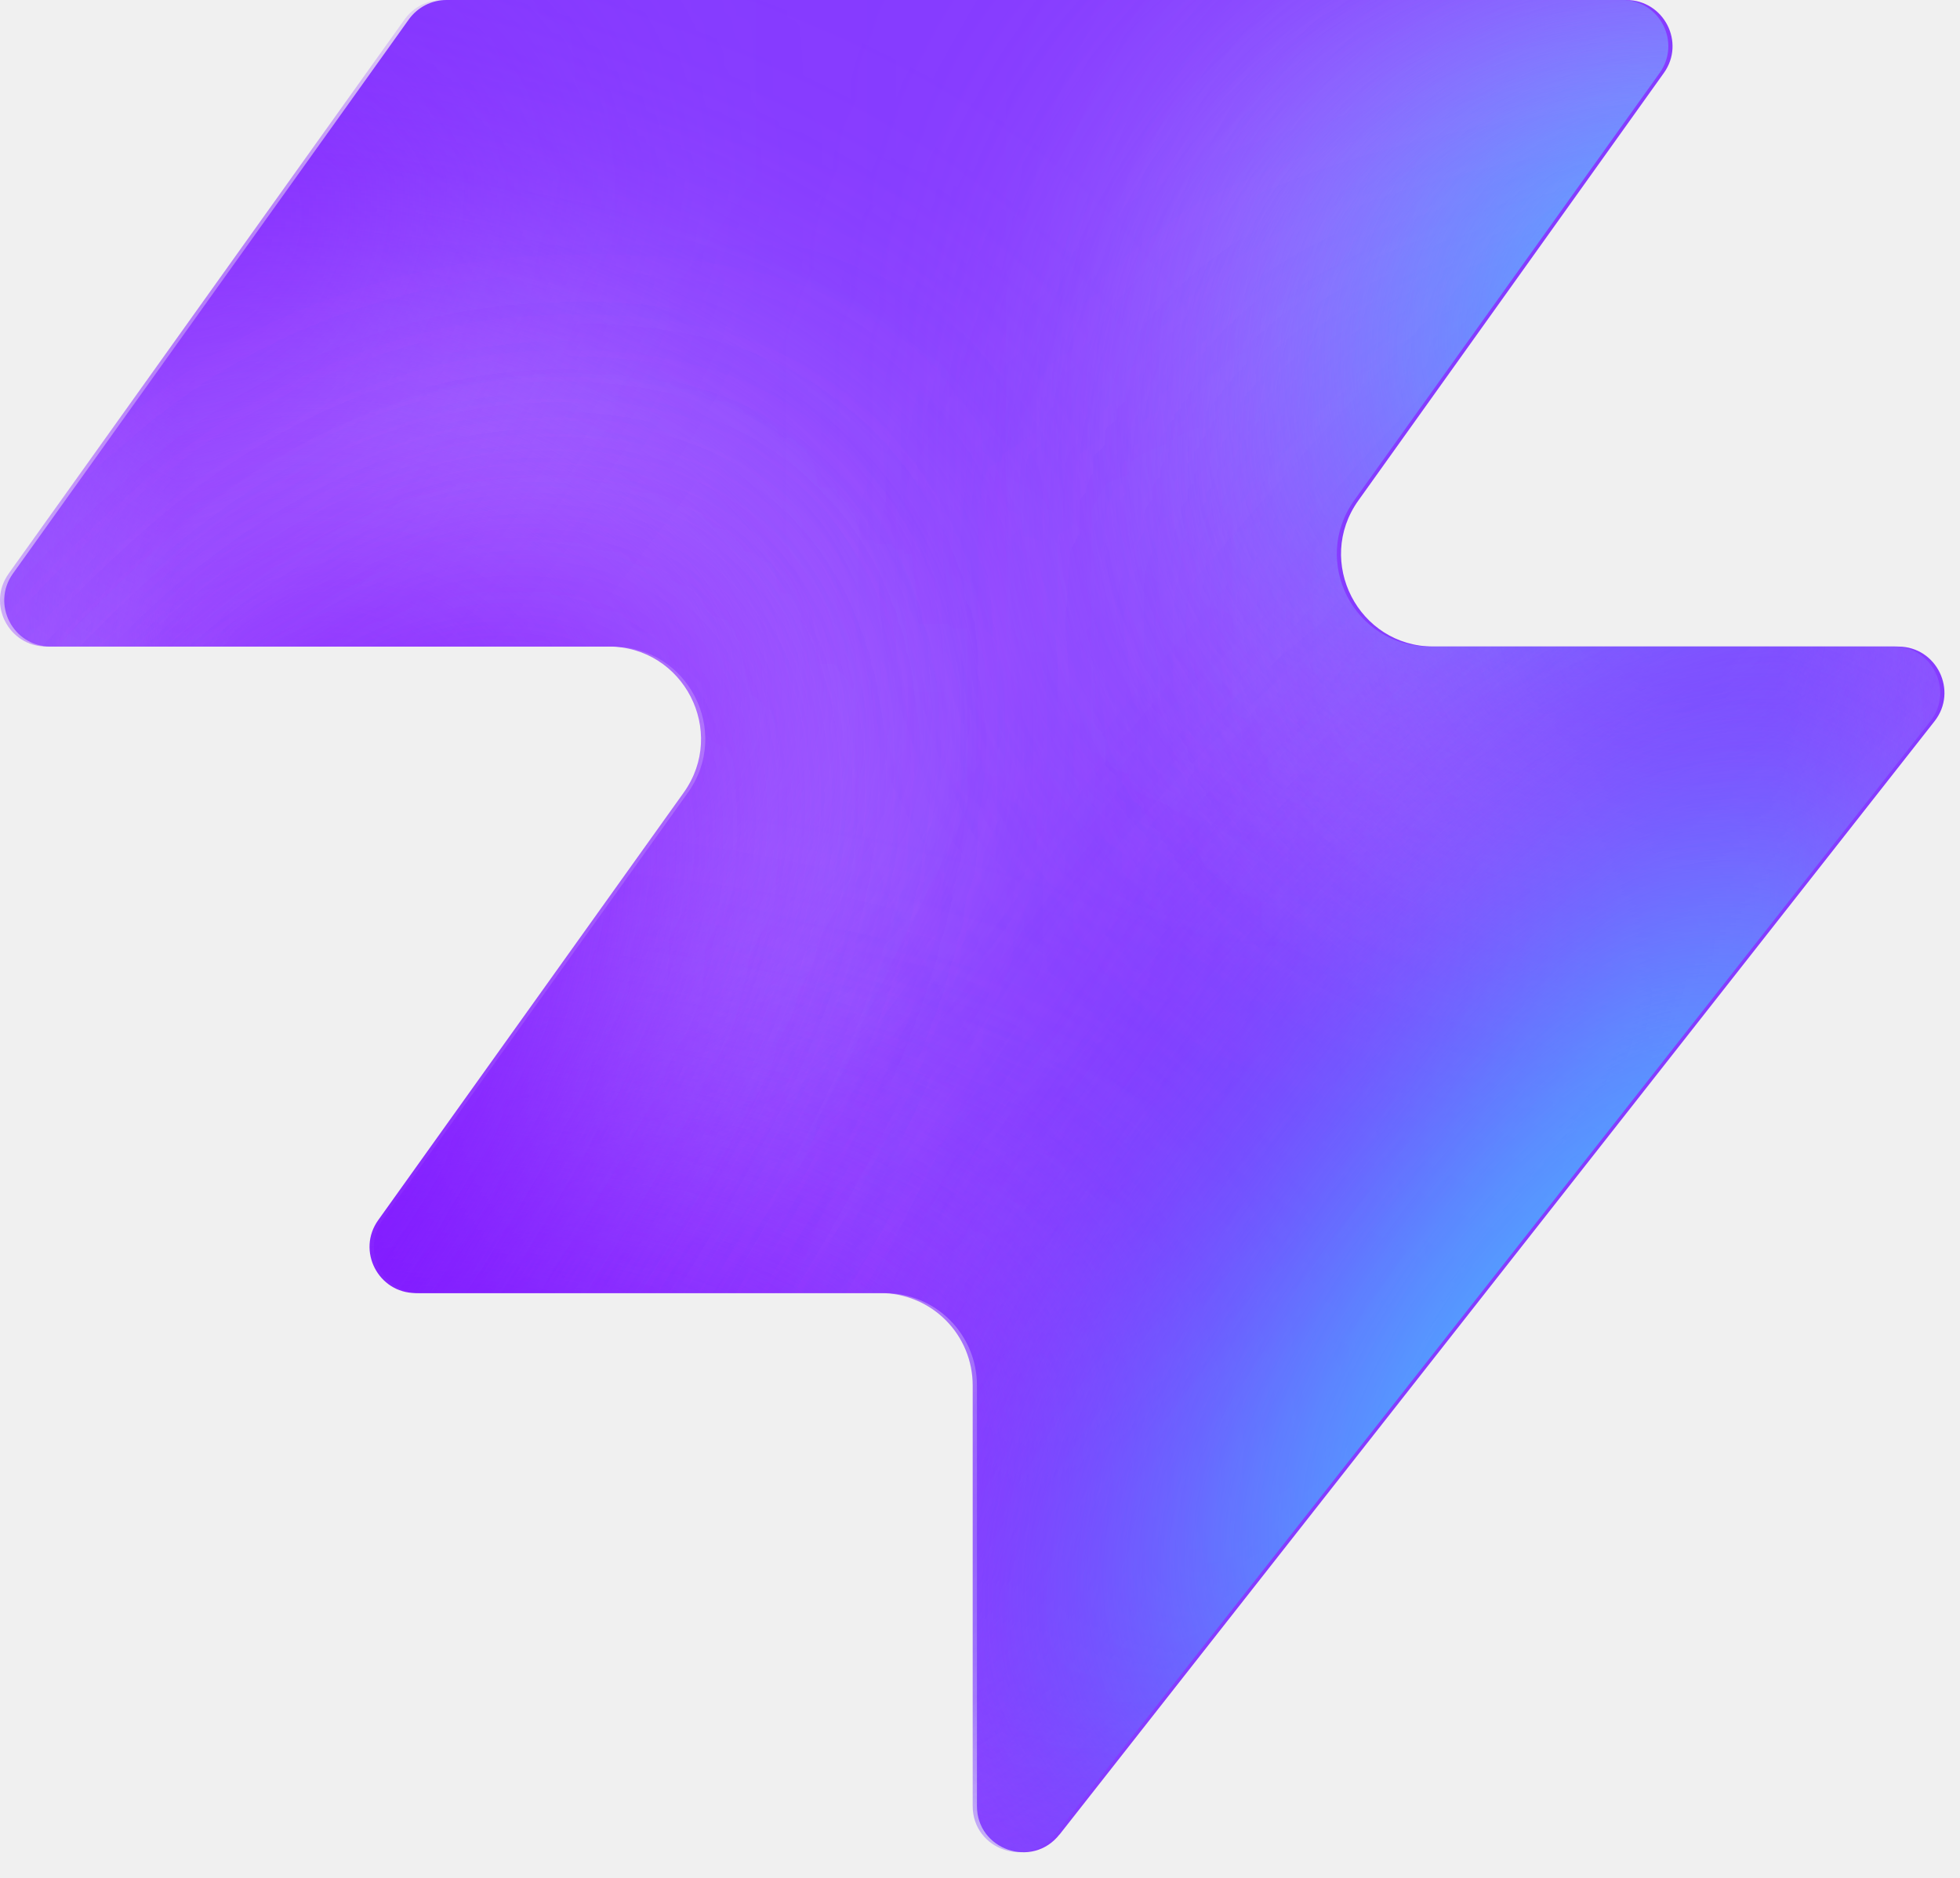
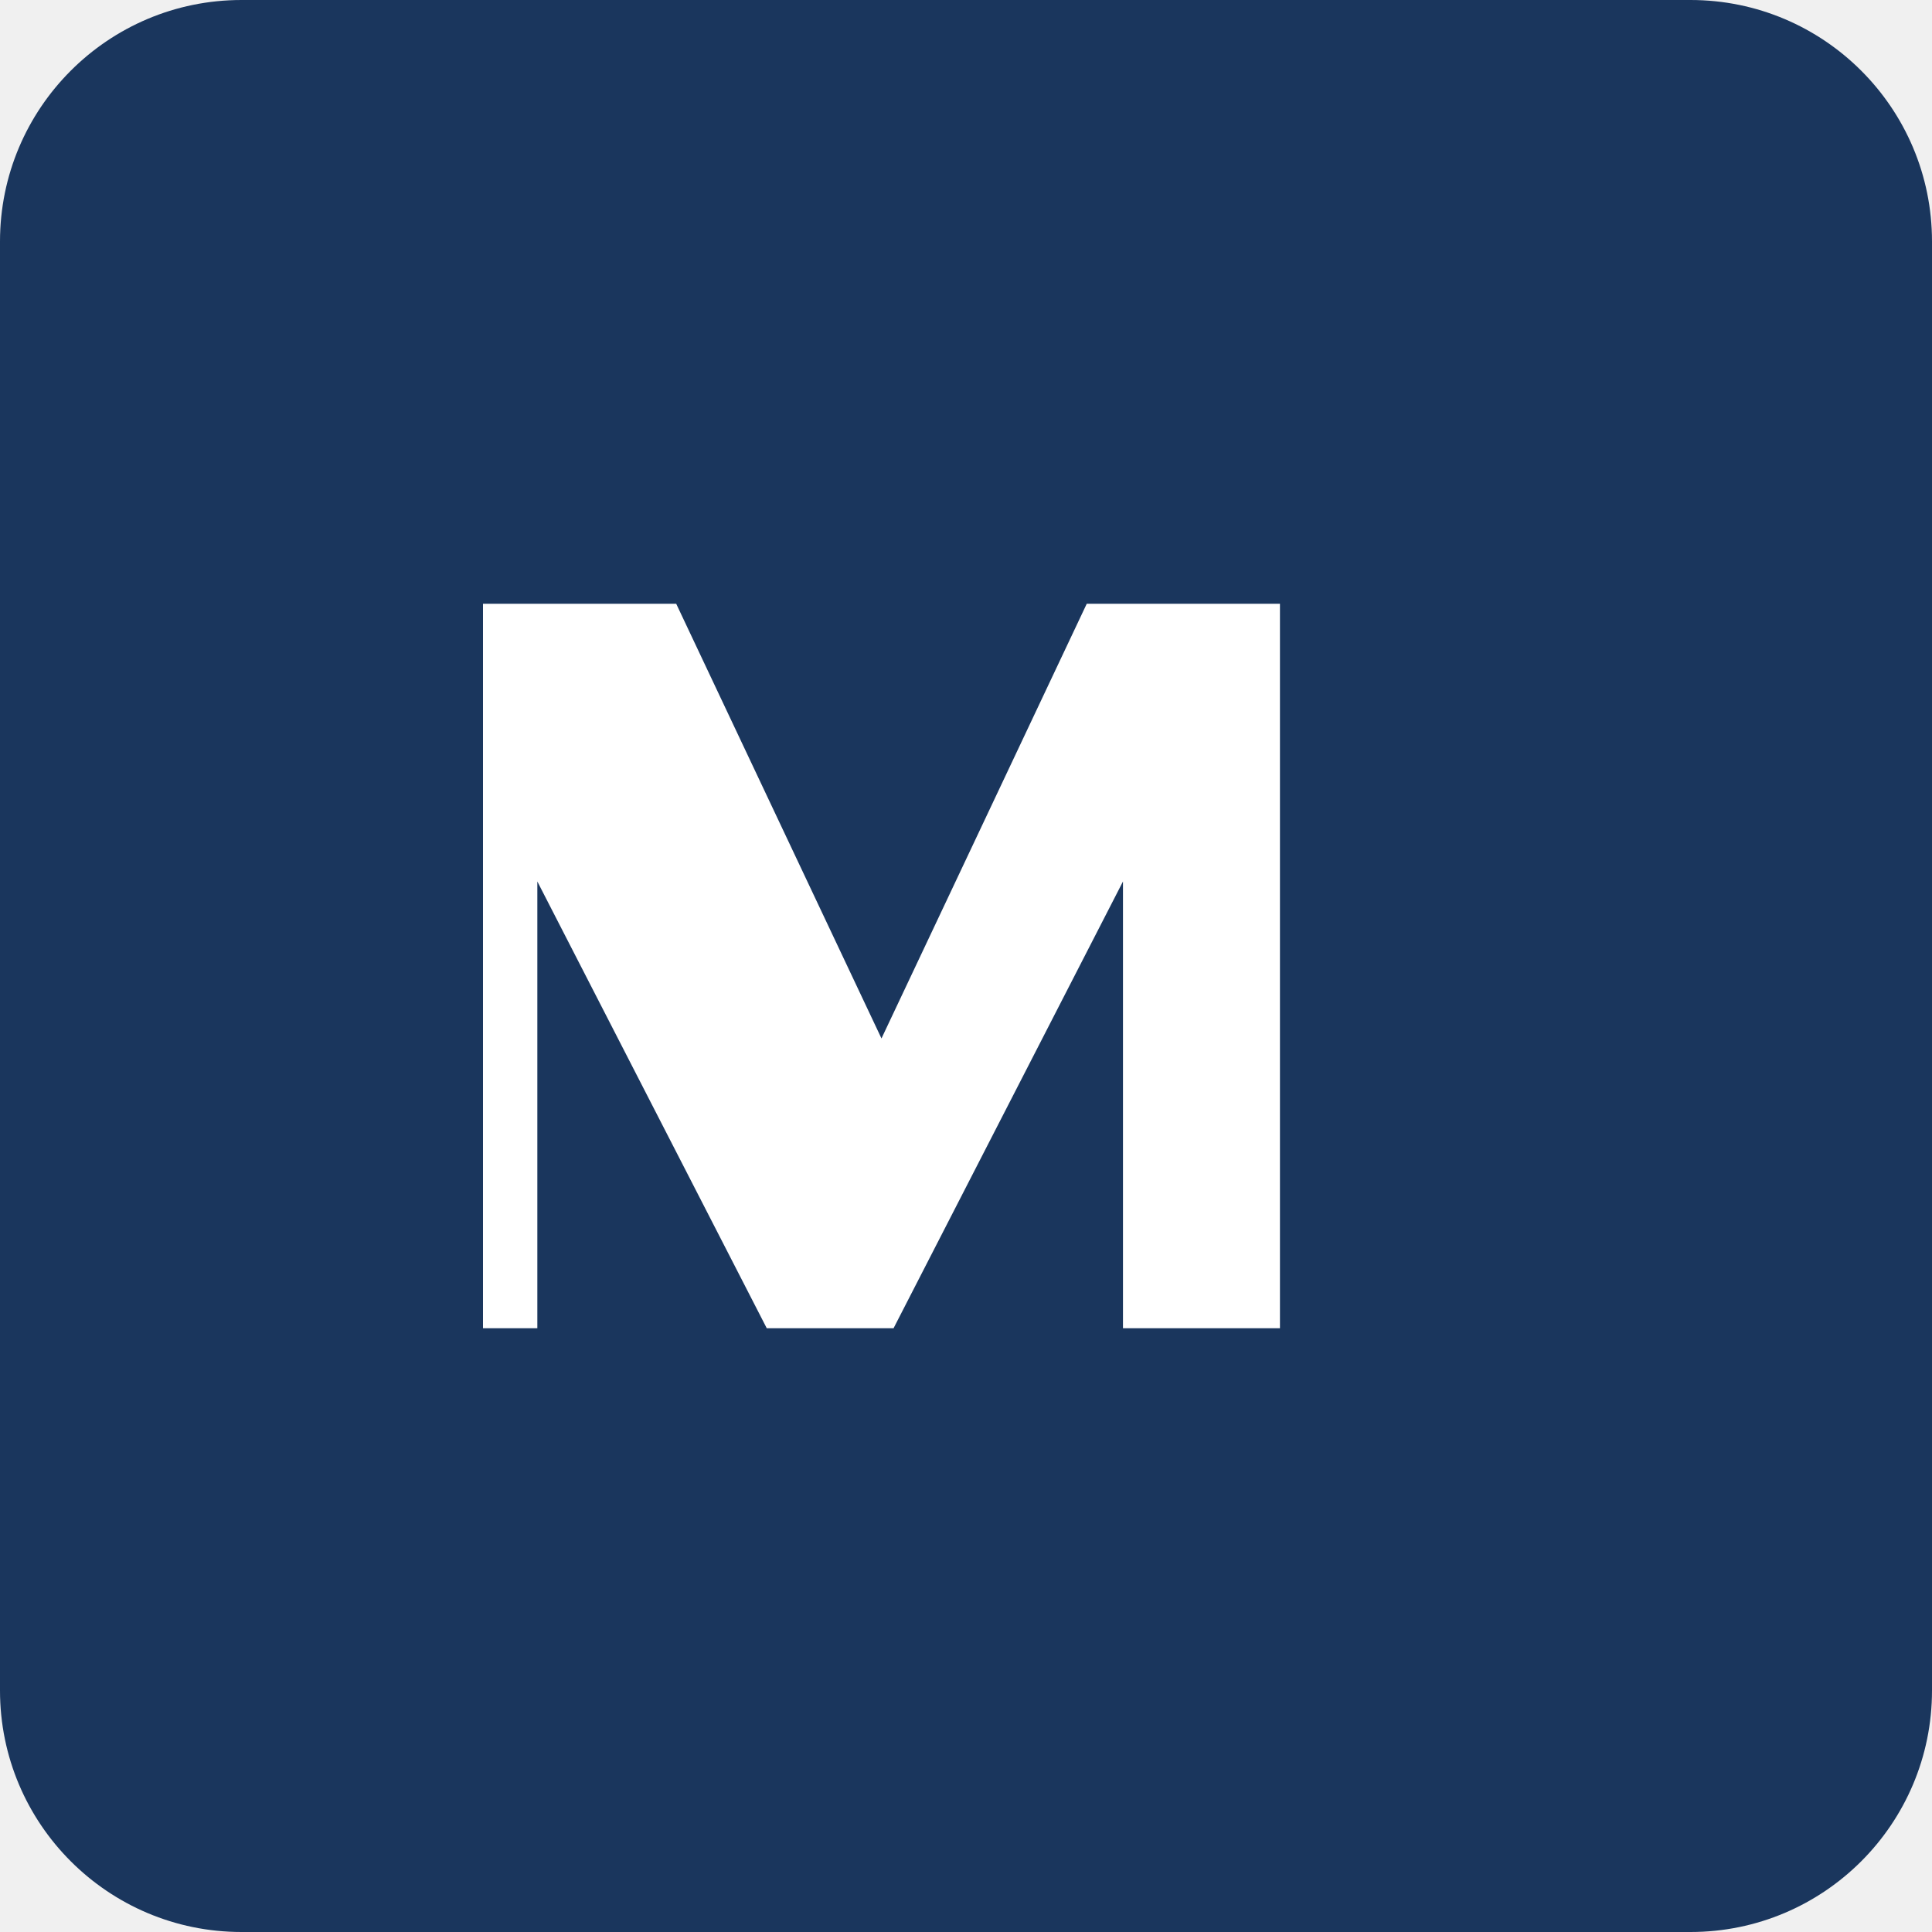
- <svg xmlns="http://www.w3.org/2000/svg" width="48" height="46" fill="none" viewBox="0 0 48 46">
-   <path fill="#863bff" d="M25.946 44.938c-.664.845-2.021.375-2.021-.698V33.937a2.26 2.26 0 0 0-2.262-2.262H10.287c-.92 0-1.456-1.04-.92-1.788l7.48-10.471c1.07-1.497 0-3.578-1.842-3.578H1.237c-.92 0-1.456-1.04-.92-1.788L10.013.474c.214-.297.556-.474.92-.474h28.894c.92 0 1.456 1.04.92 1.788l-7.48 10.471c-1.07 1.498 0 3.579 1.842 3.579h11.377c.943 0 1.473 1.088.89 1.83L25.947 44.94z" style="fill:#863bff;fill:color(display-p3 .525 .23 1);fill-opacity:1" />
-   <mask id="a" width="48" height="46" x="0" y="0" maskUnits="userSpaceOnUse" style="mask-type:alpha">
-     <path fill="#000" d="M25.842 44.938c-.664.844-2.021.375-2.021-.698V33.937a2.26 2.26 0 0 0-2.262-2.262H10.183c-.92 0-1.456-1.04-.92-1.788l7.48-10.471c1.07-1.498 0-3.579-1.842-3.579H1.133c-.92 0-1.456-1.04-.92-1.787L9.91.473c.214-.297.556-.474.92-.474h28.894c.92 0 1.456 1.04.92 1.788l-7.48 10.471c-1.07 1.498 0 3.578 1.842 3.578h11.377c.943 0 1.473 1.088.89 1.832L25.843 44.94z" style="fill:#000;fill-opacity:1" />
-   </mask>
-   <g mask="url(#a)">
-     <g filter="url(#b)">
-       <ellipse cx="5.508" cy="14.704" fill="#ede6ff" rx="5.508" ry="14.704" style="fill:#ede6ff;fill:color(display-p3 .927 .903 1);fill-opacity:1" transform="matrix(.00324 1 1 -.00324 -4.47 31.516)" />
-     </g>
-     <g filter="url(#c)">
-       <ellipse cx="10.399" cy="29.851" fill="#ede6ff" rx="10.399" ry="29.851" style="fill:#ede6ff;fill:color(display-p3 .927 .903 1);fill-opacity:1" transform="matrix(.00324 1 1 -.00324 -39.328 7.883)" />
-     </g>
-     <g filter="url(#d)">
-       <ellipse cx="5.508" cy="30.487" fill="#7e14ff" rx="5.508" ry="30.487" style="fill:#7e14ff;fill:color(display-p3 .492 .077 1);fill-opacity:1" transform="rotate(89.814 -25.913 -14.639)scale(1 -1)" />
-     </g>
-     <g filter="url(#e)">
-       <ellipse cx="5.508" cy="30.599" fill="#7e14ff" rx="5.508" ry="30.599" style="fill:#7e14ff;fill:color(display-p3 .492 .077 1);fill-opacity:1" transform="rotate(89.814 -32.644 -3.334)scale(1 -1)" />
-     </g>
-     <g filter="url(#f)">
-       <ellipse cx="5.508" cy="30.599" fill="#7e14ff" rx="5.508" ry="30.599" style="fill:#7e14ff;fill:color(display-p3 .492 .077 1);fill-opacity:1" transform="matrix(.00324 1 1 -.00324 -34.34 30.47)" />
-     </g>
-     <g filter="url(#g)">
-       <ellipse cx="14.072" cy="22.078" fill="#ede6ff" rx="14.072" ry="22.078" style="fill:#ede6ff;fill:color(display-p3 .927 .903 1);fill-opacity:1" transform="rotate(93.35 24.506 48.493)scale(-1 1)" />
-     </g>
-     <g filter="url(#h)">
-       <ellipse cx="3.47" cy="21.501" fill="#7e14ff" rx="3.47" ry="21.501" style="fill:#7e14ff;fill:color(display-p3 .492 .077 1);fill-opacity:1" transform="rotate(89.009 28.708 47.59)scale(-1 1)" />
-     </g>
-     <g filter="url(#i)">
-       <ellipse cx="3.47" cy="21.501" fill="#7e14ff" rx="3.47" ry="21.501" style="fill:#7e14ff;fill:color(display-p3 .492 .077 1);fill-opacity:1" transform="rotate(89.009 28.708 47.59)scale(-1 1)" />
-     </g>
-     <g filter="url(#j)">
-       <ellipse cx=".387" cy="8.972" fill="#7e14ff" rx="4.407" ry="29.108" style="fill:#7e14ff;fill:color(display-p3 .492 .077 1);fill-opacity:1" transform="rotate(39.51 .387 8.972)" />
-     </g>
-     <g filter="url(#k)">
-       <ellipse cx="47.523" cy="-6.092" fill="#7e14ff" rx="4.407" ry="29.108" style="fill:#7e14ff;fill:color(display-p3 .492 .077 1);fill-opacity:1" transform="rotate(37.892 47.523 -6.092)" />
-     </g>
-     <g filter="url(#l)">
-       <ellipse cx="41.412" cy="6.333" fill="#47bfff" rx="5.971" ry="9.665" style="fill:#47bfff;fill:color(display-p3 .28 .748 1);fill-opacity:1" transform="rotate(37.892 41.412 6.333)" />
-     </g>
-     <g filter="url(#m)">
-       <ellipse cx="-1.879" cy="38.332" fill="#7e14ff" rx="4.407" ry="29.108" style="fill:#7e14ff;fill:color(display-p3 .492 .077 1);fill-opacity:1" transform="rotate(37.892 -1.88 38.332)" />
-     </g>
-     <g filter="url(#n)">
-       <ellipse cx="-1.879" cy="38.332" fill="#7e14ff" rx="4.407" ry="29.108" style="fill:#7e14ff;fill:color(display-p3 .492 .077 1);fill-opacity:1" transform="rotate(37.892 -1.88 38.332)" />
-     </g>
-     <g filter="url(#o)">
-       <ellipse cx="35.651" cy="29.907" fill="#7e14ff" rx="4.407" ry="29.108" style="fill:#7e14ff;fill:color(display-p3 .492 .077 1);fill-opacity:1" transform="rotate(37.892 35.651 29.907)" />
-     </g>
-     <g filter="url(#p)">
-       <ellipse cx="38.418" cy="32.4" fill="#47bfff" rx="5.971" ry="15.297" style="fill:#47bfff;fill:color(display-p3 .28 .748 1);fill-opacity:1" transform="rotate(37.892 38.418 32.4)" />
-     </g>
-   </g>
-   <defs>
-     <filter id="b" width="60.045" height="41.654" x="-19.77" y="16.149" color-interpolation-filters="sRGB" filterUnits="userSpaceOnUse">
-       <feFlood flood-opacity="0" result="BackgroundImageFix" />
-       <feBlend in="SourceGraphic" in2="BackgroundImageFix" result="shape" />
-       <feGaussianBlur result="effect1_foregroundBlur_2002_17158" stdDeviation="7.659" />
-     </filter>
-     <filter id="c" width="90.34" height="51.437" x="-54.613" y="-7.533" color-interpolation-filters="sRGB" filterUnits="userSpaceOnUse">
-       <feFlood flood-opacity="0" result="BackgroundImageFix" />
-       <feBlend in="SourceGraphic" in2="BackgroundImageFix" result="shape" />
-       <feGaussianBlur result="effect1_foregroundBlur_2002_17158" stdDeviation="7.659" />
-     </filter>
-     <filter id="d" width="79.355" height="29.4" x="-49.64" y="2.03" color-interpolation-filters="sRGB" filterUnits="userSpaceOnUse">
-       <feFlood flood-opacity="0" result="BackgroundImageFix" />
-       <feBlend in="SourceGraphic" in2="BackgroundImageFix" result="shape" />
-       <feGaussianBlur result="effect1_foregroundBlur_2002_17158" stdDeviation="4.596" />
-     </filter>
-     <filter id="e" width="79.579" height="29.4" x="-45.045" y="20.029" color-interpolation-filters="sRGB" filterUnits="userSpaceOnUse">
-       <feFlood flood-opacity="0" result="BackgroundImageFix" />
-       <feBlend in="SourceGraphic" in2="BackgroundImageFix" result="shape" />
-       <feGaussianBlur result="effect1_foregroundBlur_2002_17158" stdDeviation="4.596" />
-     </filter>
-     <filter id="f" width="79.579" height="29.4" x="-43.513" y="21.178" color-interpolation-filters="sRGB" filterUnits="userSpaceOnUse">
-       <feFlood flood-opacity="0" result="BackgroundImageFix" />
-       <feBlend in="SourceGraphic" in2="BackgroundImageFix" result="shape" />
-       <feGaussianBlur result="effect1_foregroundBlur_2002_17158" stdDeviation="4.596" />
-     </filter>
-     <filter id="g" width="74.749" height="58.852" x="15.756" y="-17.901" color-interpolation-filters="sRGB" filterUnits="userSpaceOnUse">
-       <feFlood flood-opacity="0" result="BackgroundImageFix" />
-       <feBlend in="SourceGraphic" in2="BackgroundImageFix" result="shape" />
-       <feGaussianBlur result="effect1_foregroundBlur_2002_17158" stdDeviation="7.659" />
-     </filter>
-     <filter id="h" width="61.377" height="25.362" x="23.548" y="2.284" color-interpolation-filters="sRGB" filterUnits="userSpaceOnUse">
-       <feFlood flood-opacity="0" result="BackgroundImageFix" />
-       <feBlend in="SourceGraphic" in2="BackgroundImageFix" result="shape" />
-       <feGaussianBlur result="effect1_foregroundBlur_2002_17158" stdDeviation="4.596" />
-     </filter>
-     <filter id="i" width="61.377" height="25.362" x="23.548" y="2.284" color-interpolation-filters="sRGB" filterUnits="userSpaceOnUse">
-       <feFlood flood-opacity="0" result="BackgroundImageFix" />
-       <feBlend in="SourceGraphic" in2="BackgroundImageFix" result="shape" />
-       <feGaussianBlur result="effect1_foregroundBlur_2002_17158" stdDeviation="4.596" />
-     </filter>
-     <filter id="j" width="56.045" height="63.649" x="-27.636" y="-22.853" color-interpolation-filters="sRGB" filterUnits="userSpaceOnUse">
-       <feFlood flood-opacity="0" result="BackgroundImageFix" />
-       <feBlend in="SourceGraphic" in2="BackgroundImageFix" result="shape" />
-       <feGaussianBlur result="effect1_foregroundBlur_2002_17158" stdDeviation="4.596" />
-     </filter>
-     <filter id="k" width="54.814" height="64.646" x="20.116" y="-38.415" color-interpolation-filters="sRGB" filterUnits="userSpaceOnUse">
-       <feFlood flood-opacity="0" result="BackgroundImageFix" />
-       <feBlend in="SourceGraphic" in2="BackgroundImageFix" result="shape" />
-       <feGaussianBlur result="effect1_foregroundBlur_2002_17158" stdDeviation="4.596" />
-     </filter>
-     <filter id="l" width="33.541" height="35.313" x="24.641" y="-11.323" color-interpolation-filters="sRGB" filterUnits="userSpaceOnUse">
-       <feFlood flood-opacity="0" result="BackgroundImageFix" />
-       <feBlend in="SourceGraphic" in2="BackgroundImageFix" result="shape" />
-       <feGaussianBlur result="effect1_foregroundBlur_2002_17158" stdDeviation="4.596" />
-     </filter>
-     <filter id="m" width="54.814" height="64.646" x="-29.286" y="6.009" color-interpolation-filters="sRGB" filterUnits="userSpaceOnUse">
-       <feFlood flood-opacity="0" result="BackgroundImageFix" />
-       <feBlend in="SourceGraphic" in2="BackgroundImageFix" result="shape" />
-       <feGaussianBlur result="effect1_foregroundBlur_2002_17158" stdDeviation="4.596" />
-     </filter>
-     <filter id="n" width="54.814" height="64.646" x="-29.286" y="6.009" color-interpolation-filters="sRGB" filterUnits="userSpaceOnUse">
-       <feFlood flood-opacity="0" result="BackgroundImageFix" />
-       <feBlend in="SourceGraphic" in2="BackgroundImageFix" result="shape" />
-       <feGaussianBlur result="effect1_foregroundBlur_2002_17158" stdDeviation="4.596" />
-     </filter>
-     <filter id="o" width="54.814" height="64.646" x="8.244" y="-2.416" color-interpolation-filters="sRGB" filterUnits="userSpaceOnUse">
-       <feFlood flood-opacity="0" result="BackgroundImageFix" />
-       <feBlend in="SourceGraphic" in2="BackgroundImageFix" result="shape" />
-       <feGaussianBlur result="effect1_foregroundBlur_2002_17158" stdDeviation="4.596" />
-     </filter>
-     <filter id="p" width="39.409" height="43.623" x="18.713" y="10.588" color-interpolation-filters="sRGB" filterUnits="userSpaceOnUse">
-       <feFlood flood-opacity="0" result="BackgroundImageFix" />
-       <feBlend in="SourceGraphic" in2="BackgroundImageFix" result="shape" />
-       <feGaussianBlur result="effect1_foregroundBlur_2002_17158" stdDeviation="4.596" />
-     </filter>
-   </defs>
+ <svg xmlns="http://www.w3.org/2000/svg" viewBox="0 0 32 32" role="img" aria-label="ADIT SYSTEM">
+   <rect width="32" height="32" rx="4" fill="#1a365d" />
+   <path fill="#ffffff" d="M8 22V10h3.2l3.4 7.2L18 10h3.2v12h-2.6v-7.4L14.8 22h-2.1l-3.8-7.4V22H8z" />
</svg>
